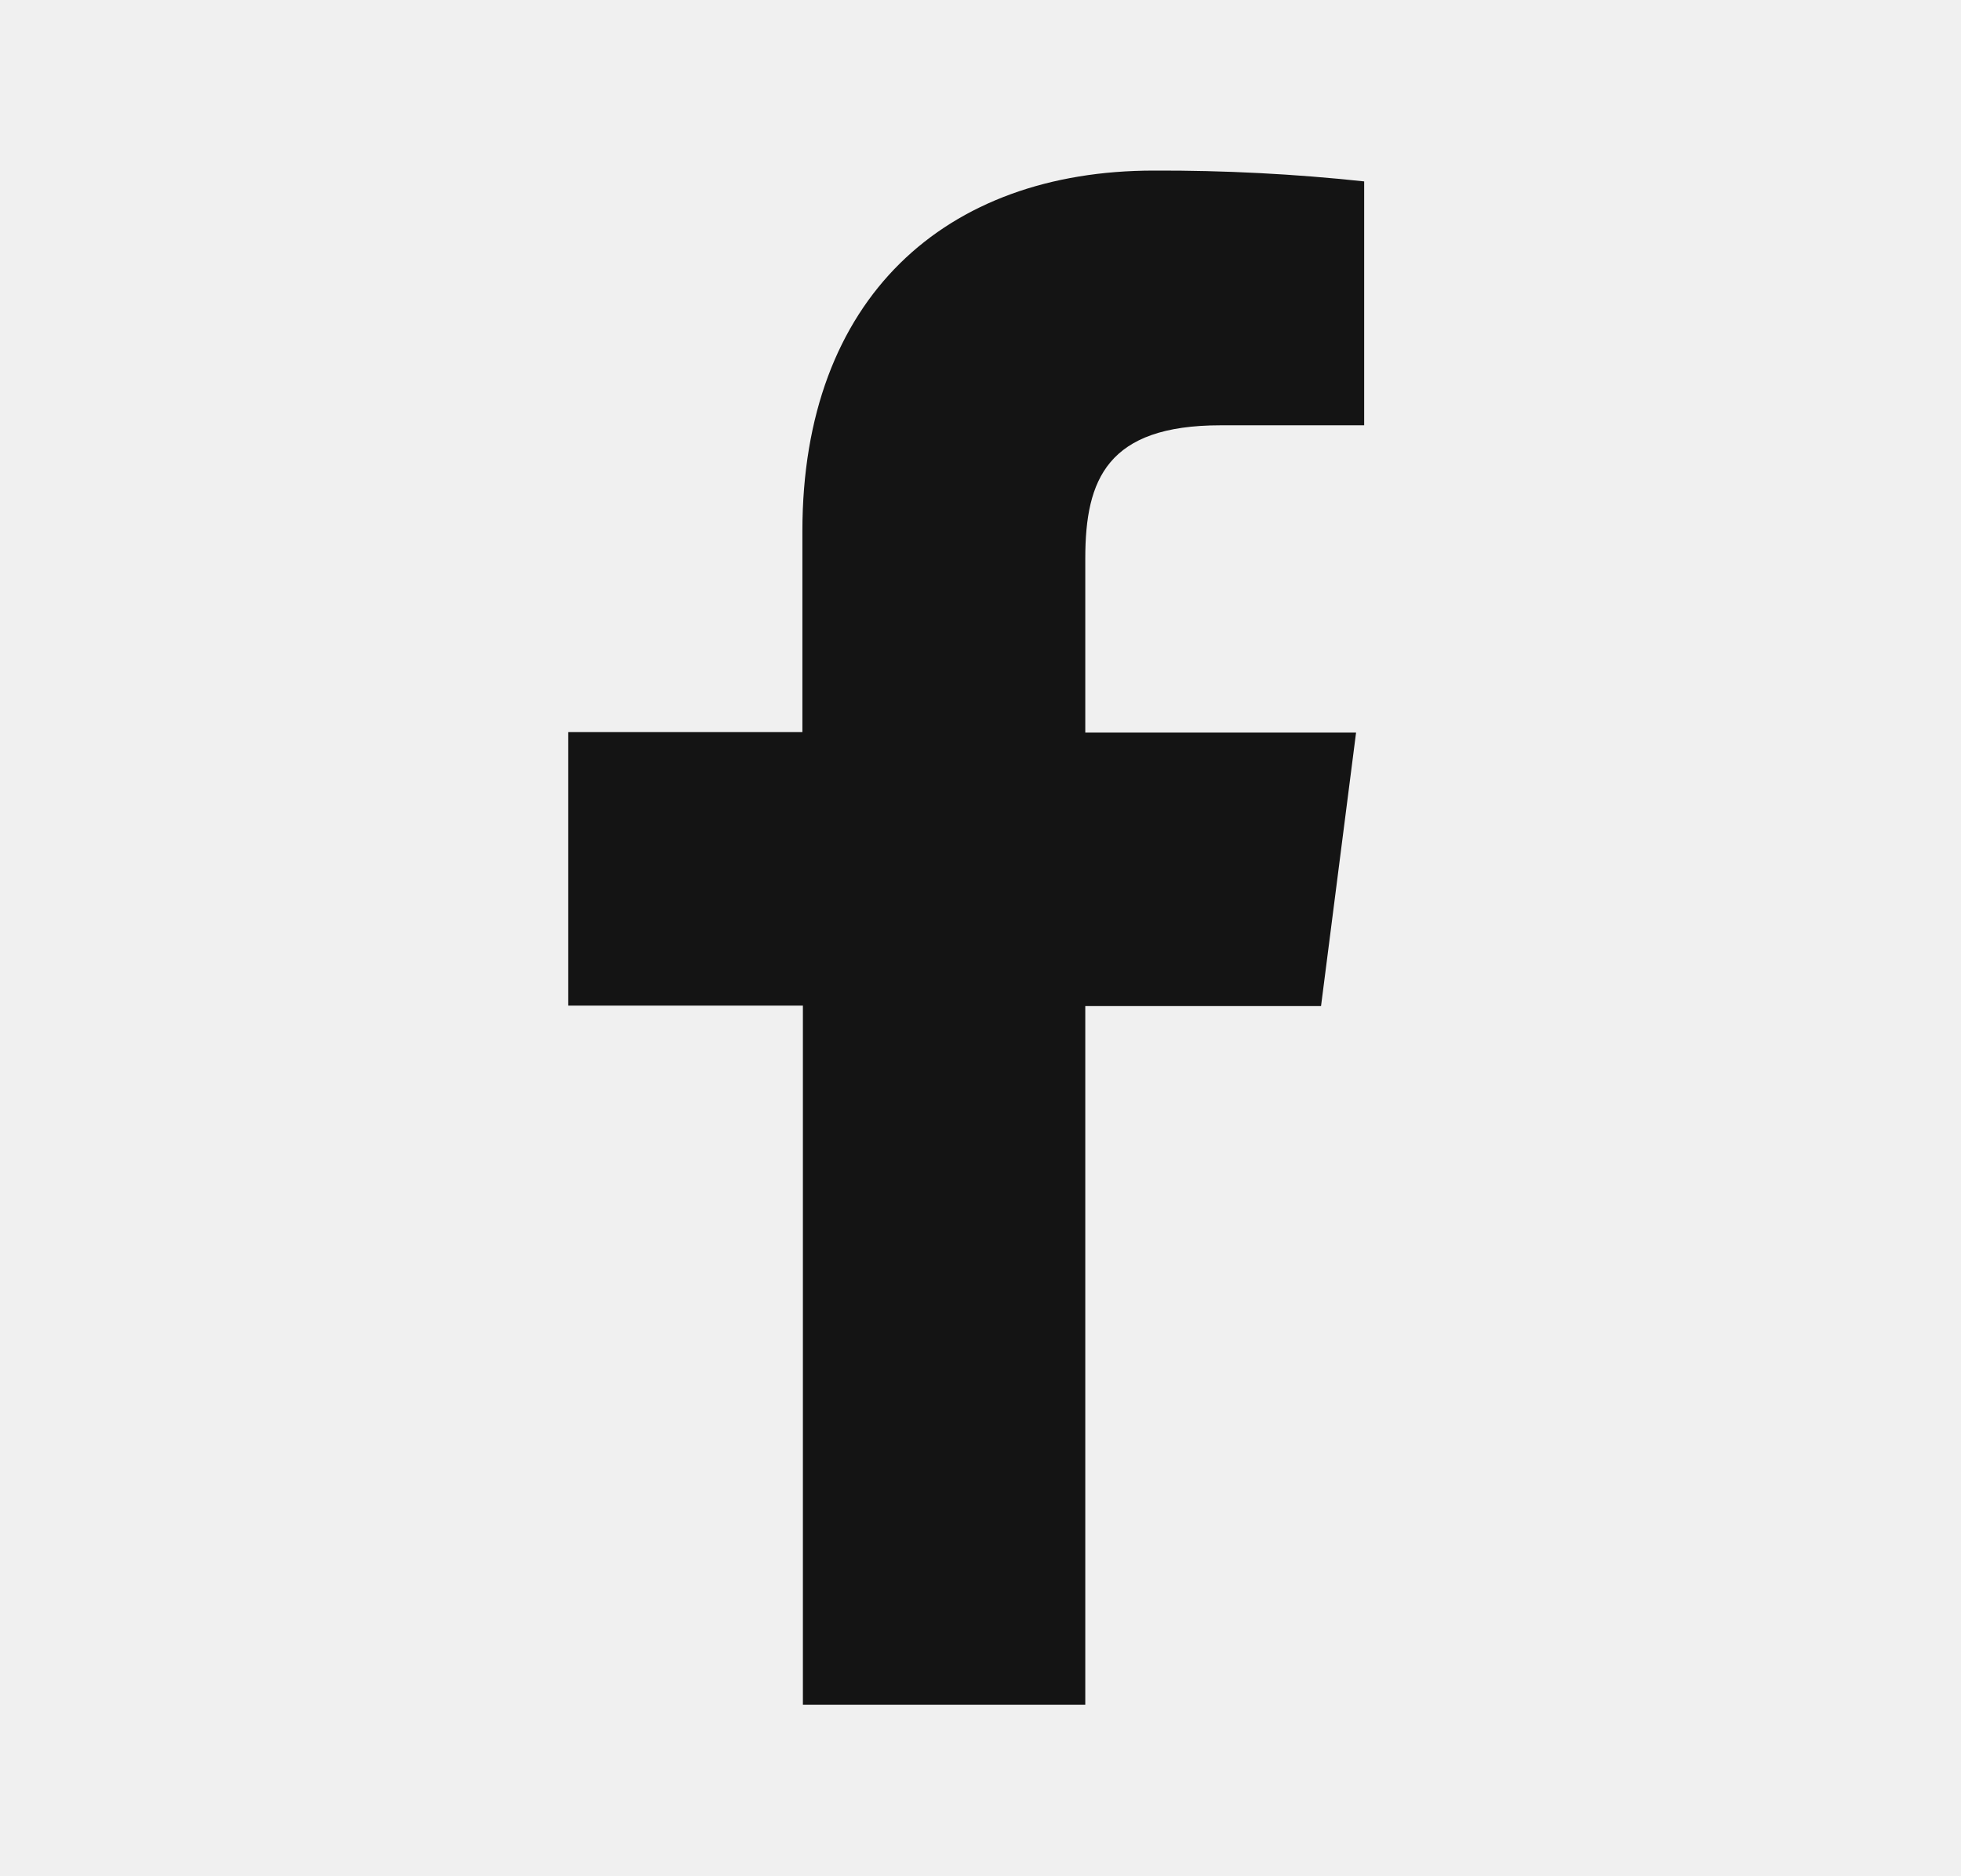
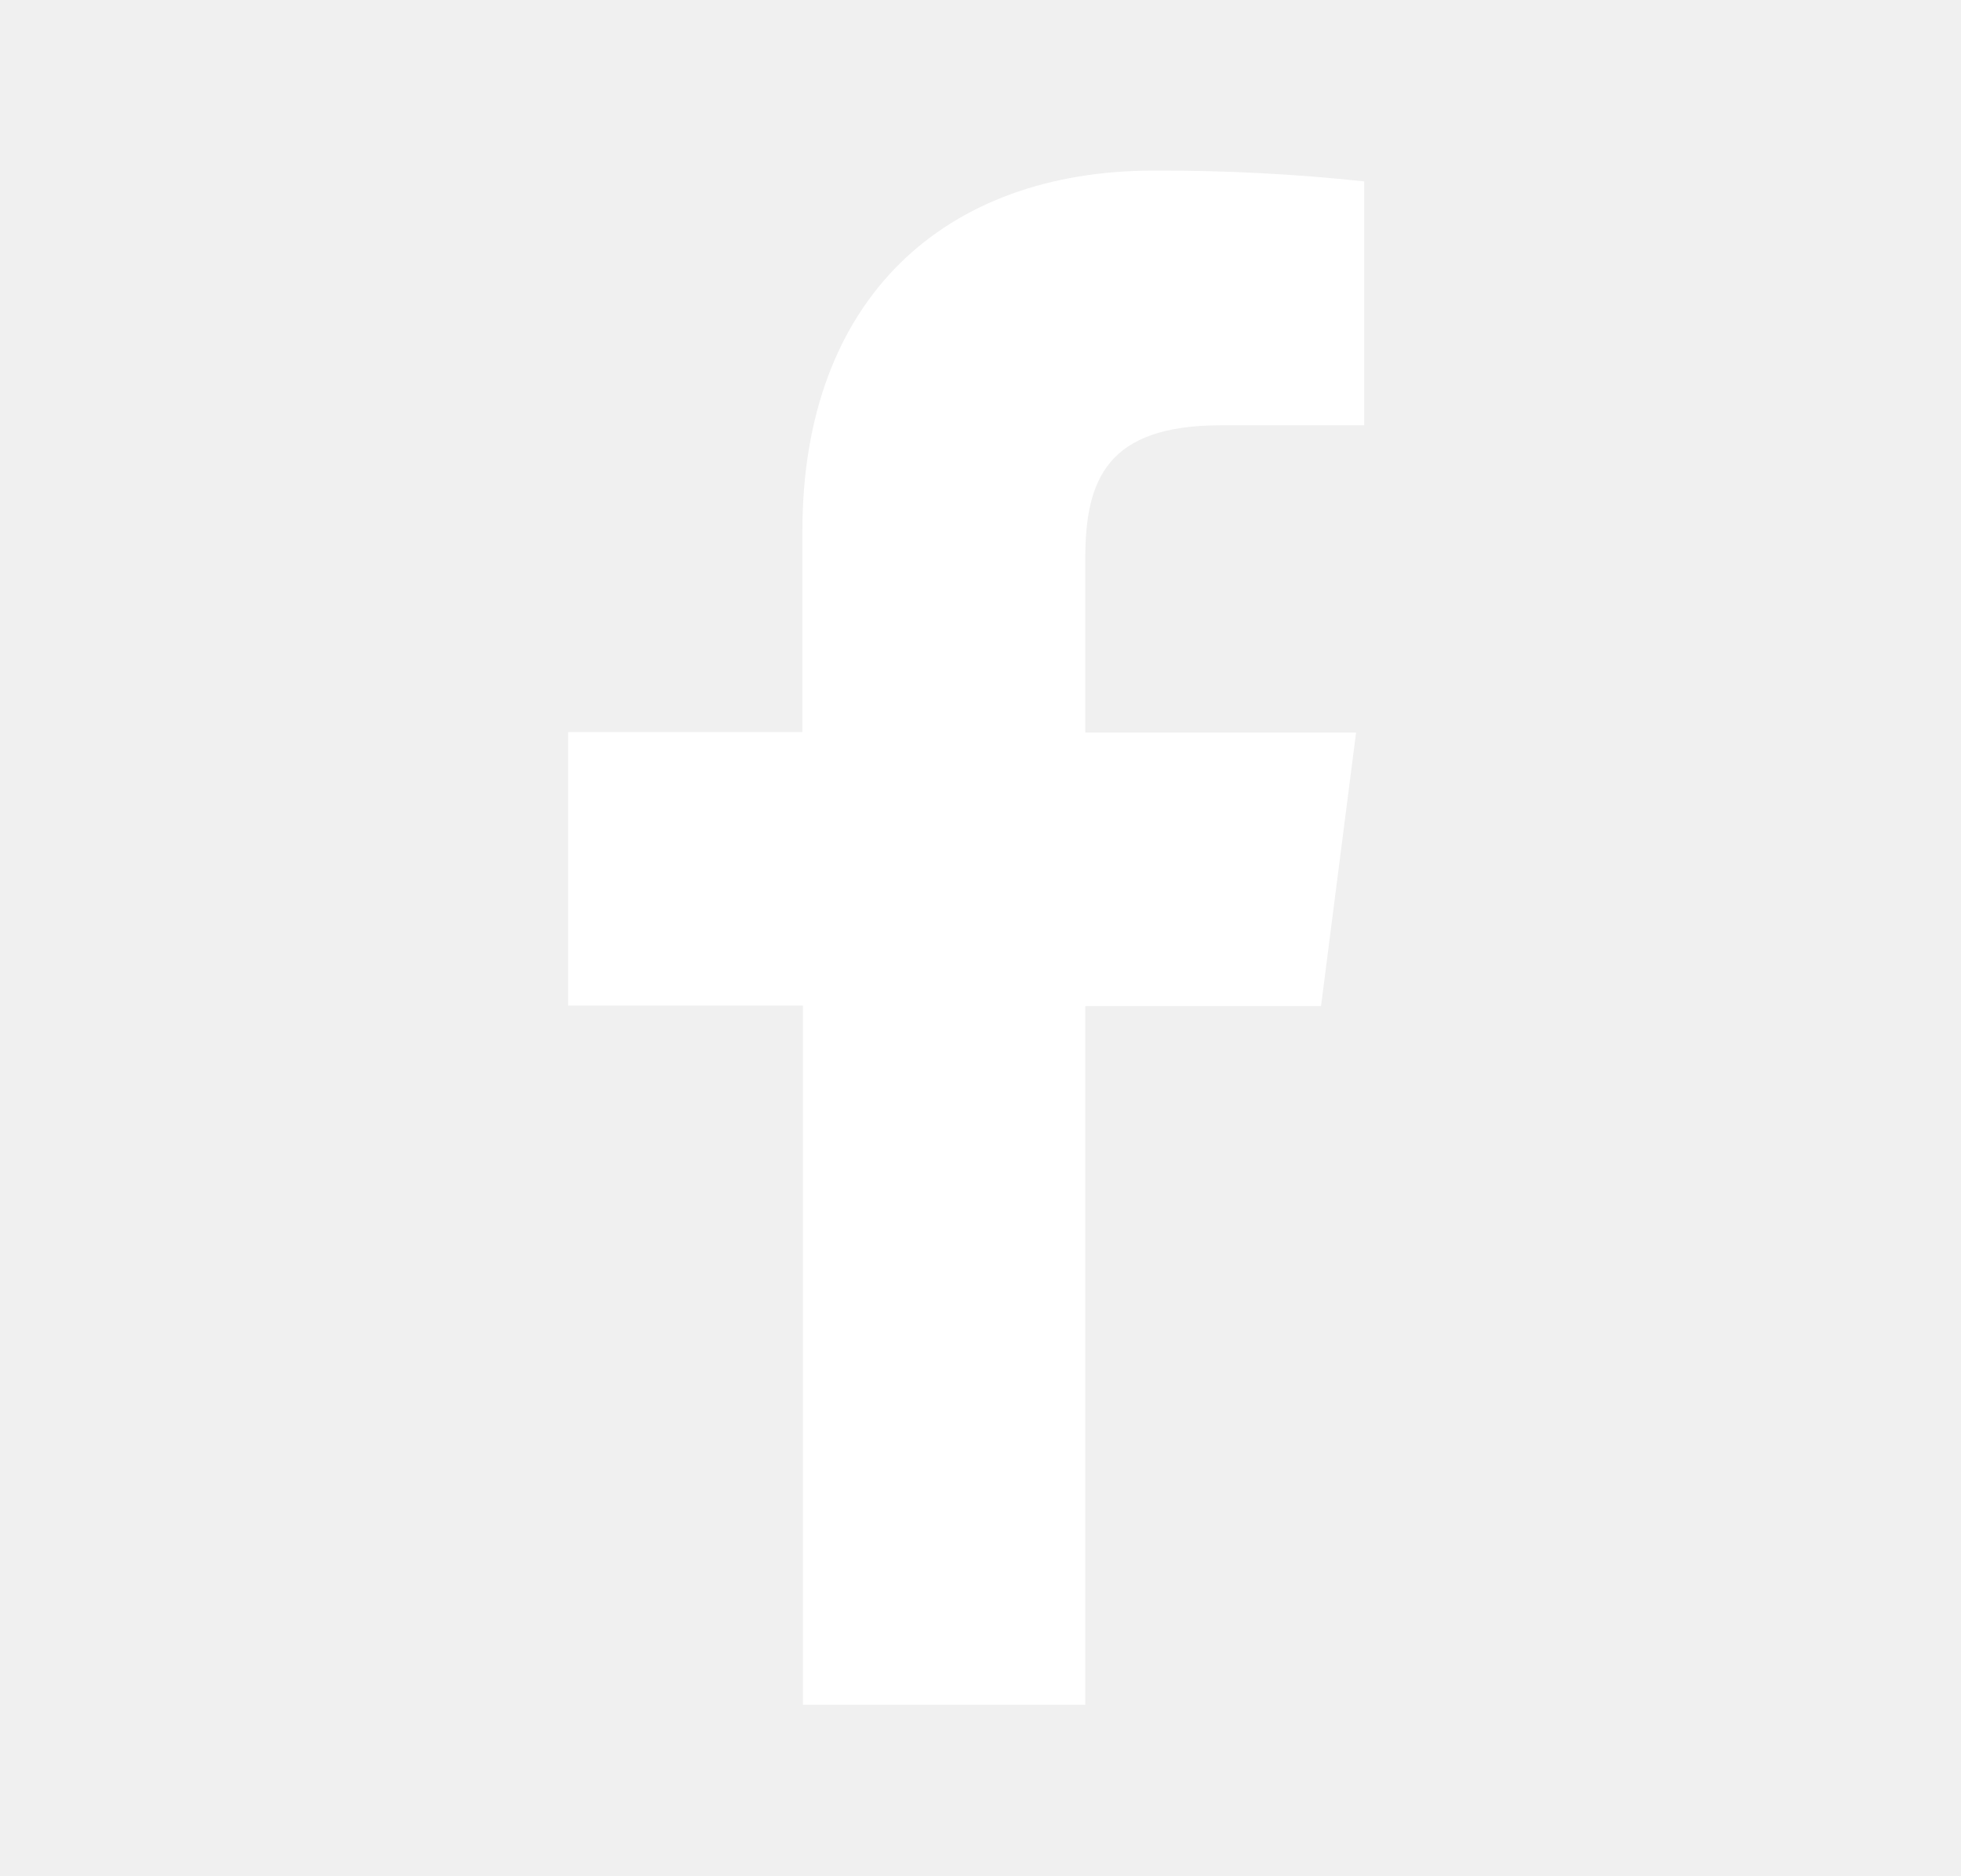
<svg xmlns="http://www.w3.org/2000/svg" width="23" height="22" viewBox="0 0 23 22" fill="none">
-   <path d="M12.729 19.998V11.802H15.494L15.905 8.593H12.729V6.549C12.729 5.623 12.987 4.989 14.316 4.989H16V2.128C15.181 2.04 14.357 1.998 13.533 2.001C11.089 2.001 9.411 3.493 9.411 6.232V8.587H6.664V11.796H9.417V19.998H12.729Z" fill="#141414" />
+   <path d="M12.729 19.998V11.802H15.494L15.905 8.593H12.729V6.549C12.729 5.623 12.987 4.989 14.316 4.989H16V2.128C15.181 2.04 14.357 1.998 13.533 2.001C11.089 2.001 9.411 3.493 9.411 6.232V8.587H6.664V11.796H9.417V19.998H12.729Z" fill="#ffffff" />
</svg>
